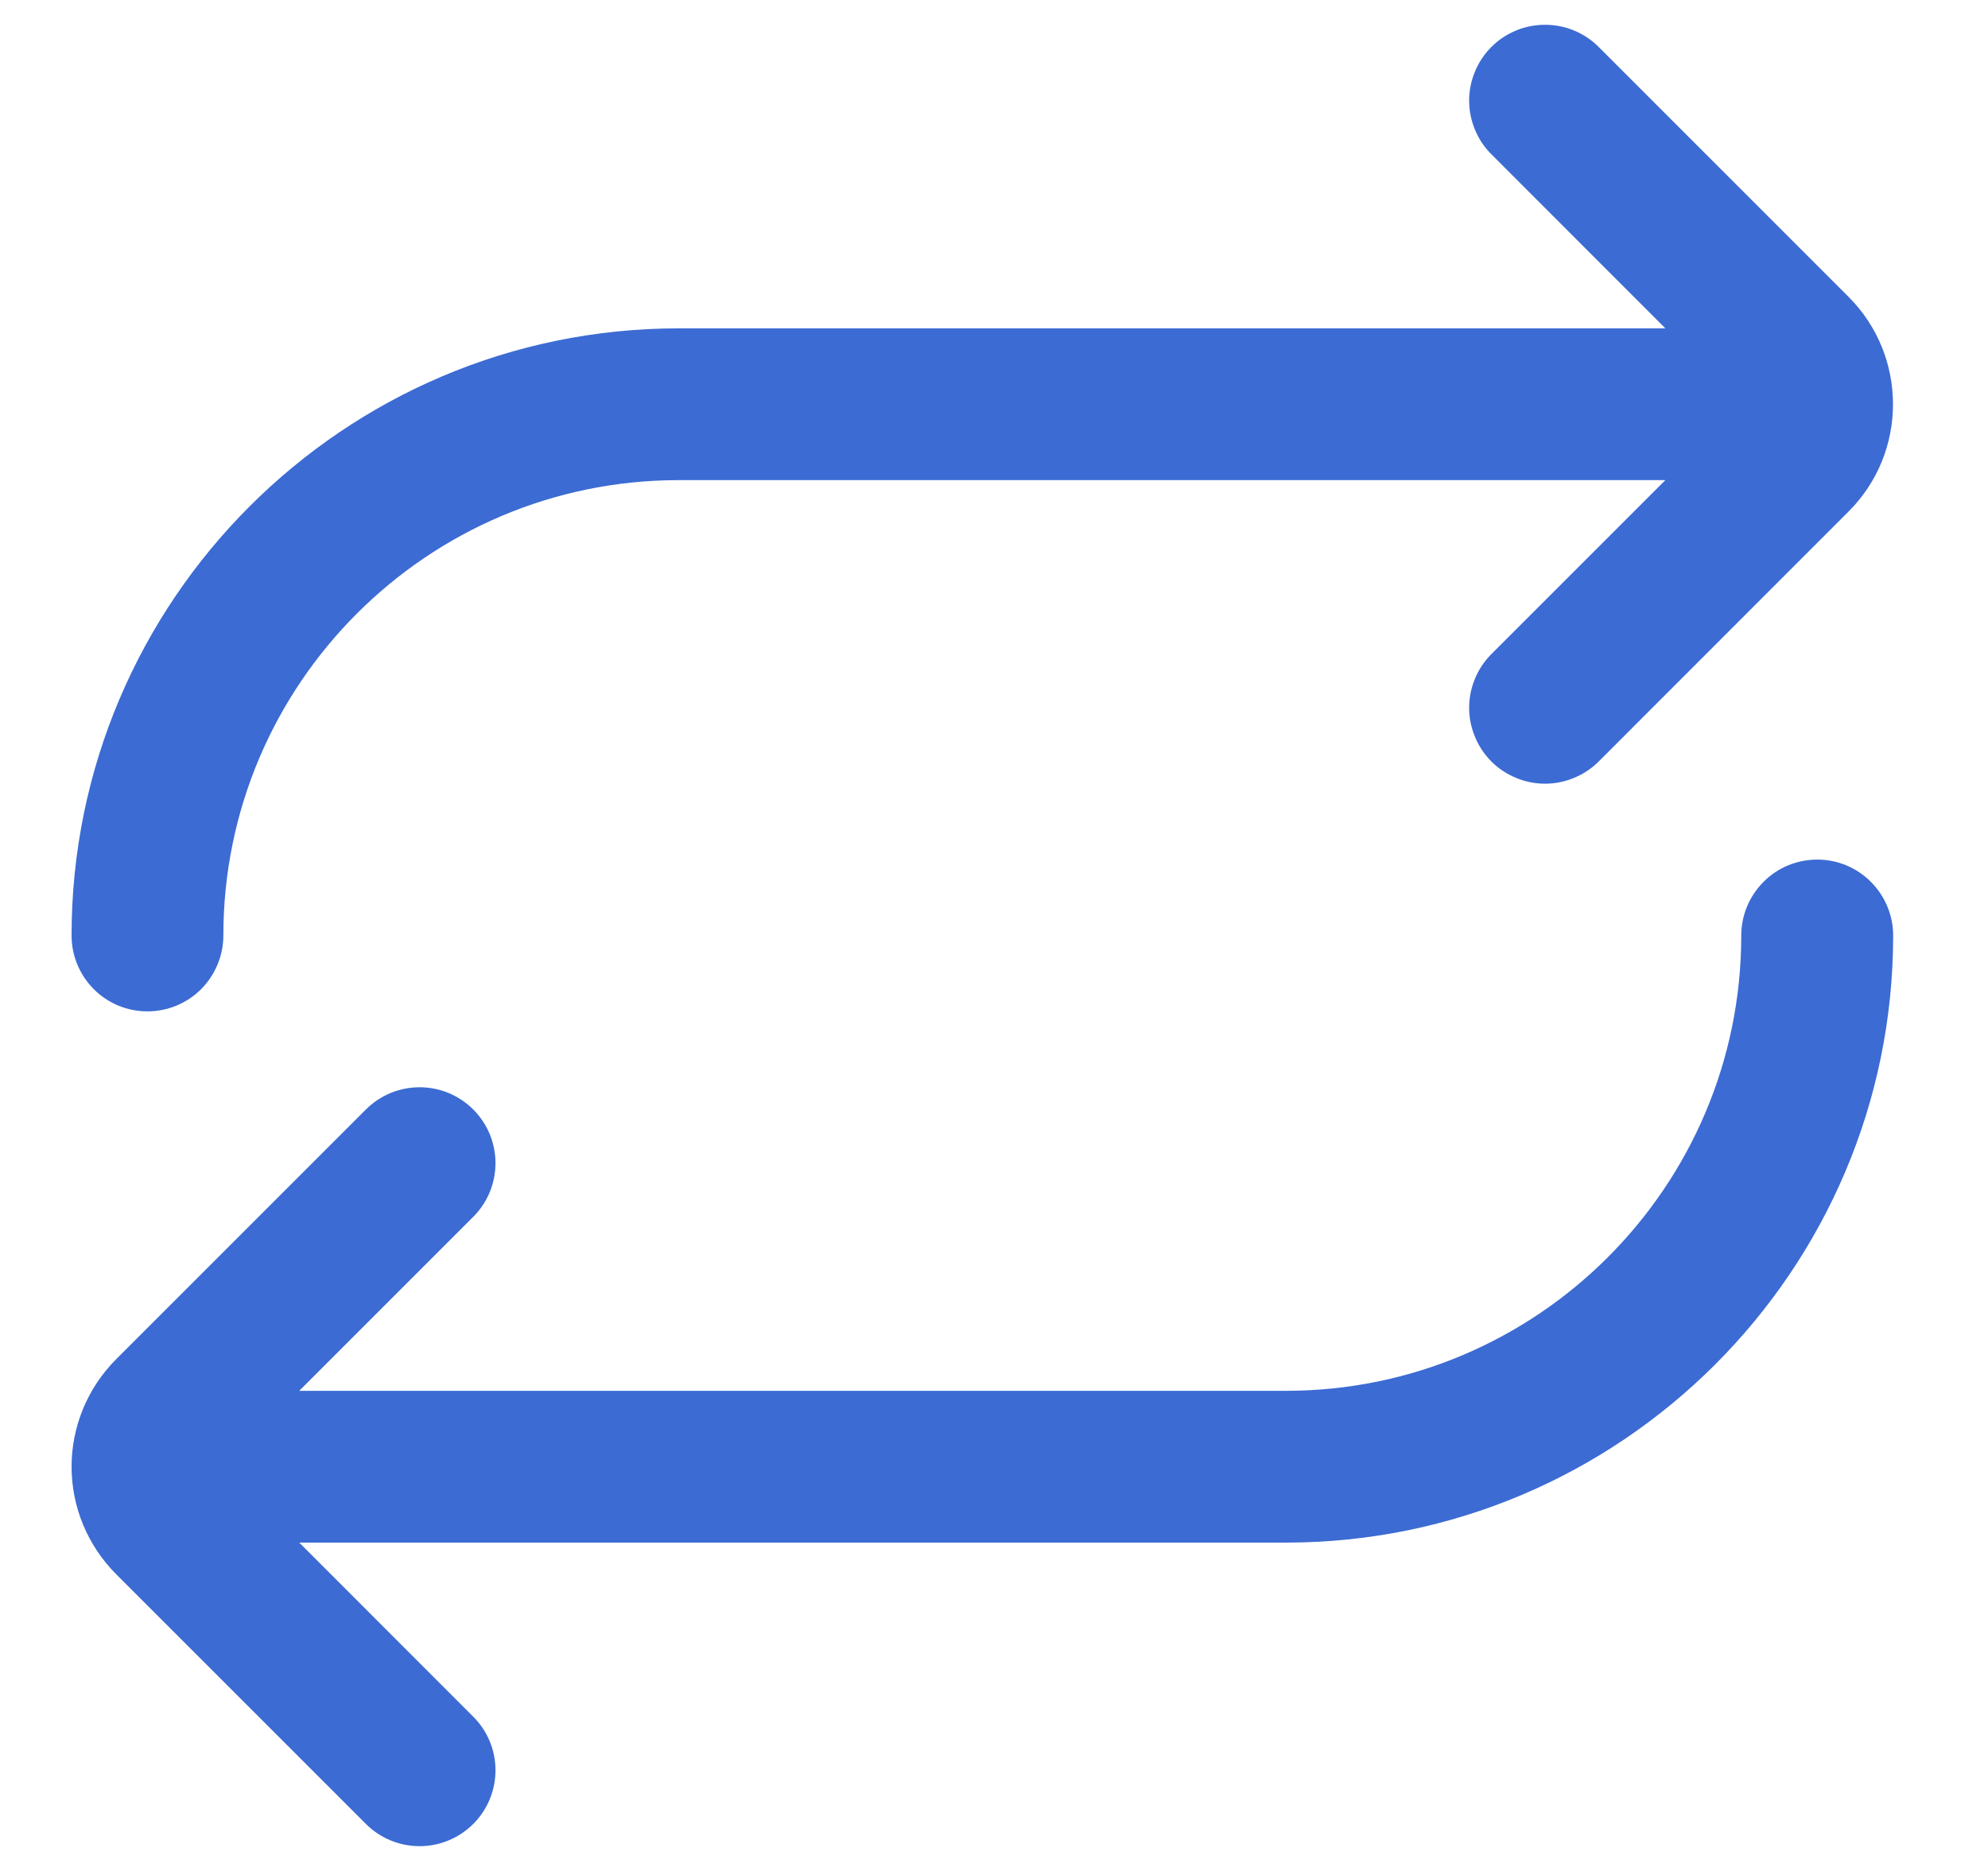
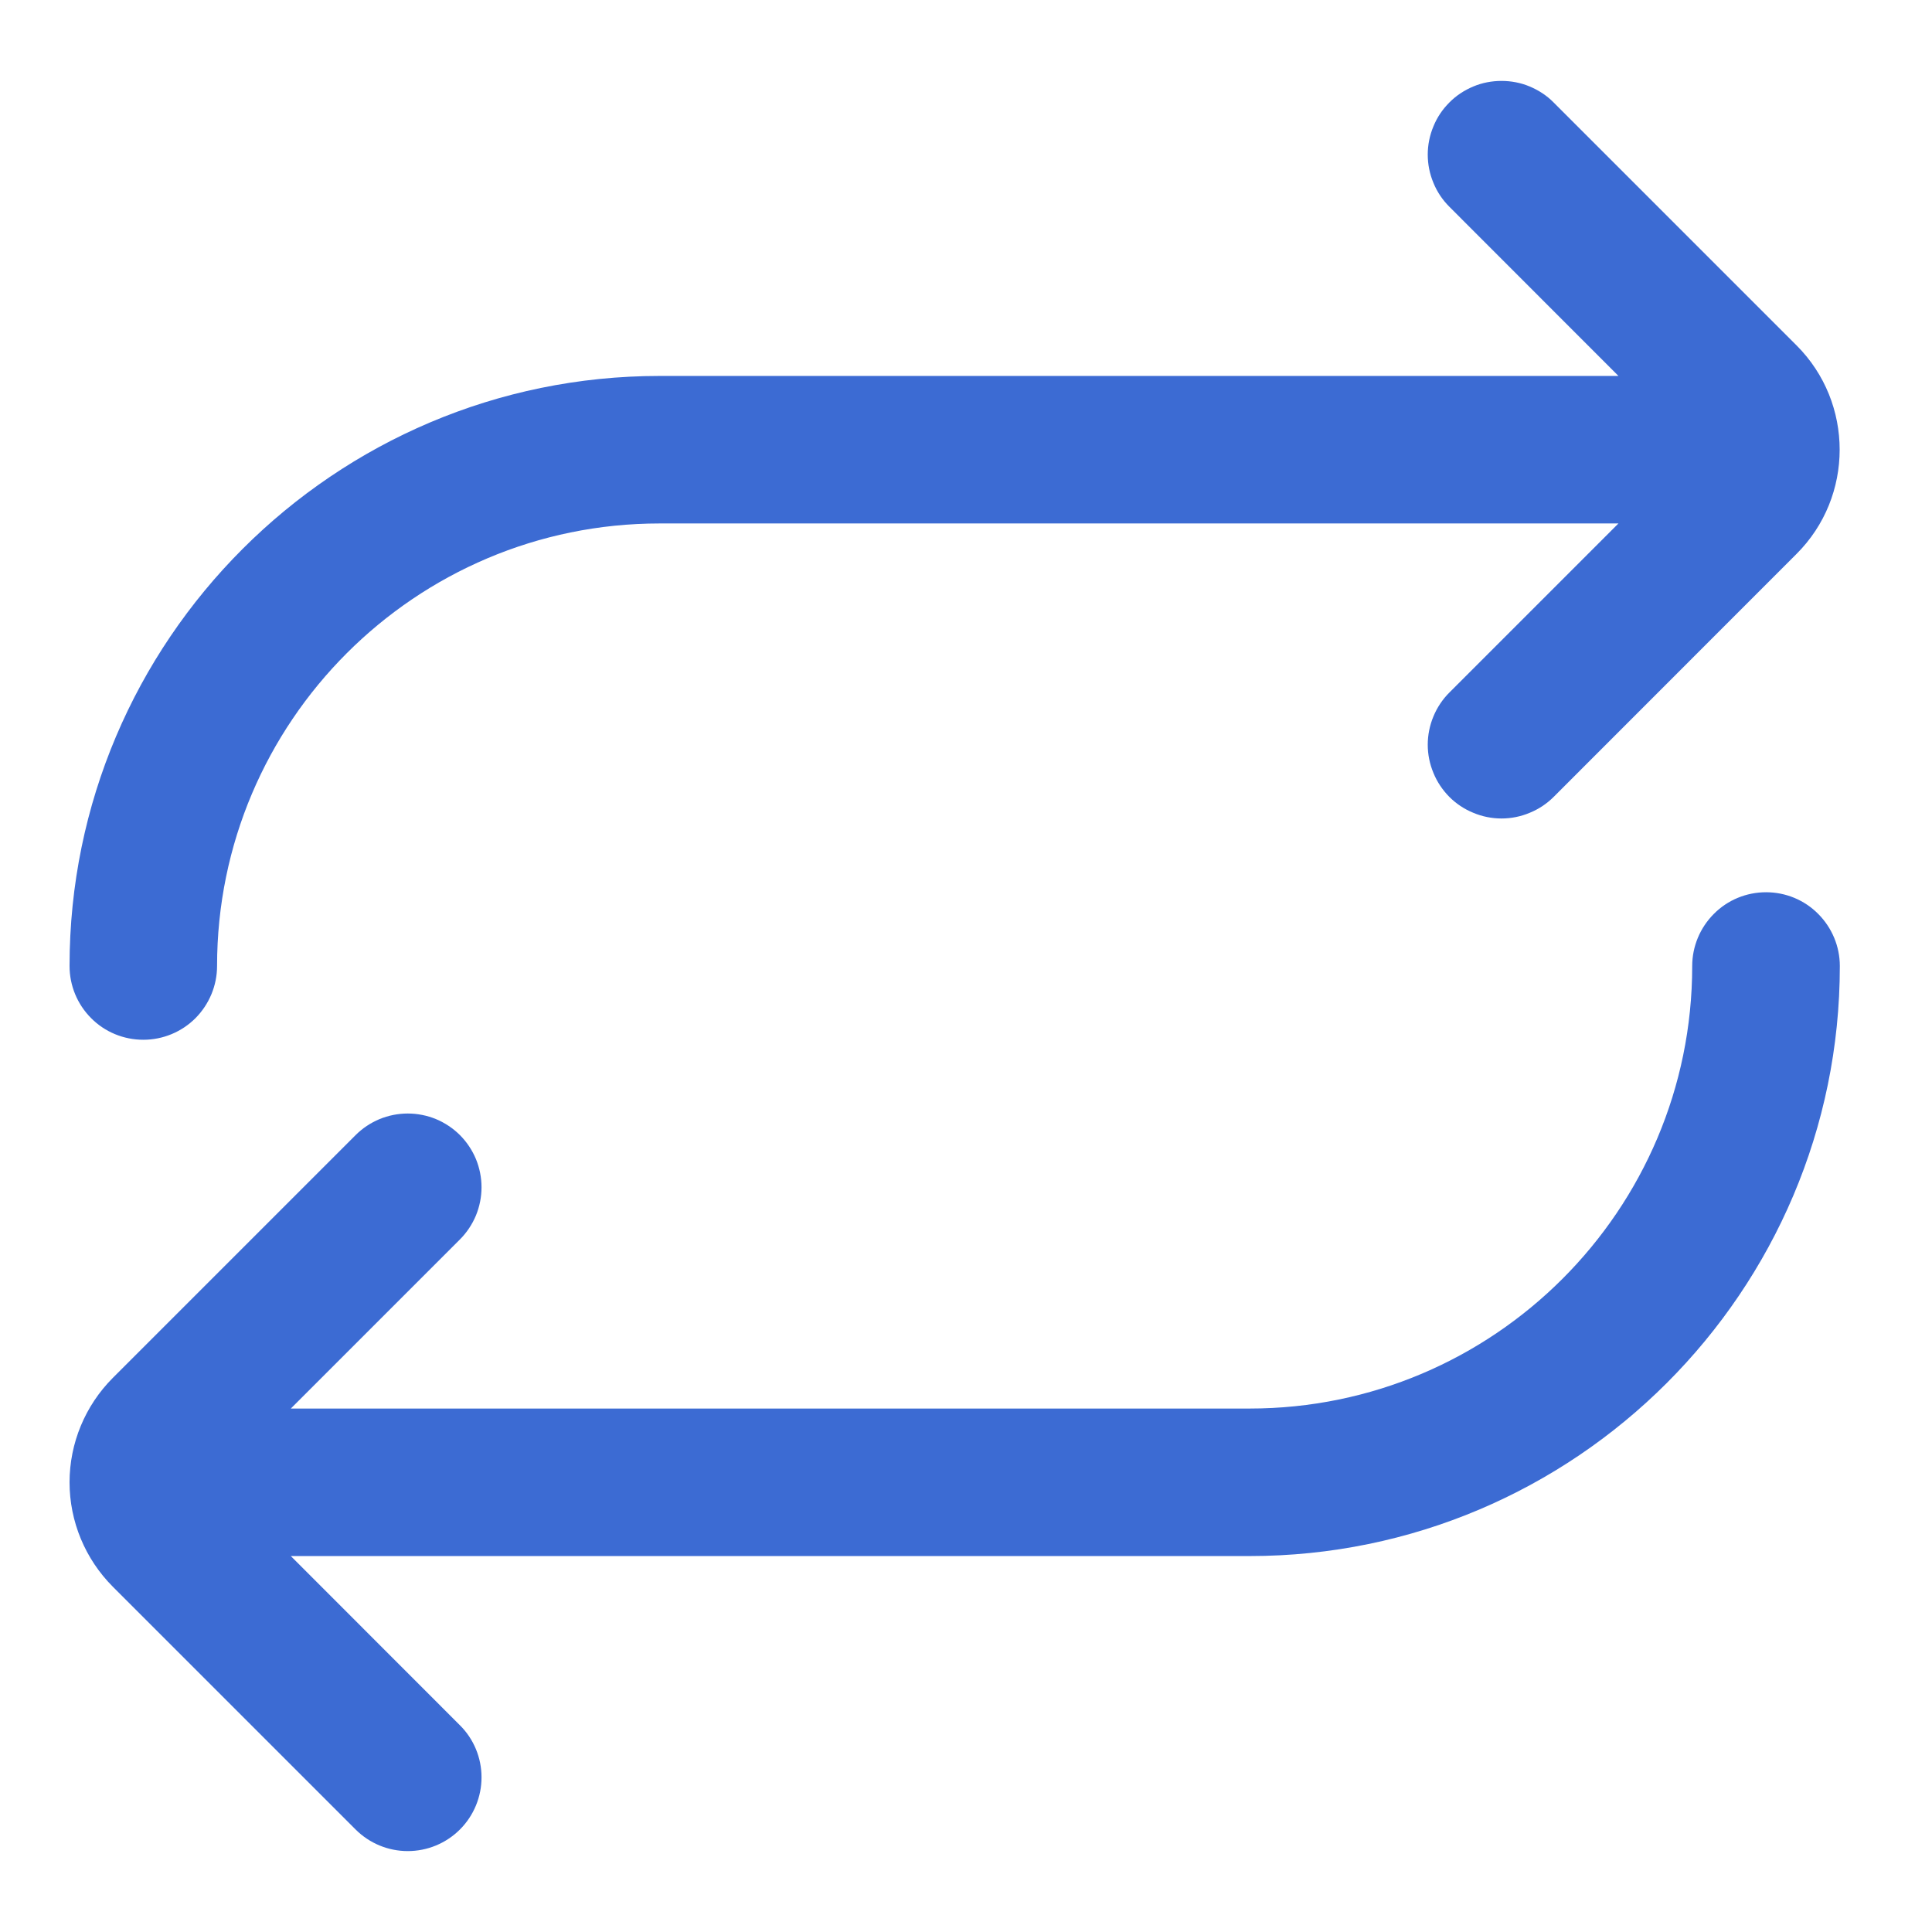
- <svg xmlns="http://www.w3.org/2000/svg" width="17" height="16" viewBox="0 0 17 16" fill="none">
+ <svg xmlns="http://www.w3.org/2000/svg" width="16" height="16" viewBox="0 0 17 16" fill="none">
  <path d="M16.189 8C16.189 10.863 13.859 13.192 10.996 13.192H2.559L4.047 14.681C4.169 14.802 4.237 14.967 4.237 15.139C4.237 15.311 4.169 15.476 4.047 15.598C3.925 15.72 3.76 15.788 3.588 15.788C3.416 15.788 3.251 15.72 3.129 15.598L0.992 13.461C0.749 13.217 0.612 12.887 0.612 12.543C0.612 12.199 0.749 11.869 0.992 11.625L3.129 9.488C3.189 9.428 3.261 9.38 3.34 9.347C3.418 9.315 3.503 9.298 3.588 9.298C3.673 9.298 3.758 9.315 3.836 9.347C3.915 9.38 3.987 9.428 4.047 9.488C4.107 9.548 4.155 9.62 4.188 9.699C4.22 9.777 4.237 9.862 4.237 9.947C4.237 10.032 4.22 10.117 4.188 10.195C4.155 10.274 4.107 10.346 4.047 10.406L2.559 11.894H10.996C13.144 11.894 14.89 10.148 14.89 8C14.89 7.828 14.959 7.663 15.081 7.541C15.202 7.419 15.367 7.351 15.54 7.351C15.712 7.351 15.877 7.419 15.998 7.541C16.12 7.663 16.189 7.828 16.189 8ZM1.261 8.649C1.433 8.649 1.598 8.581 1.72 8.459C1.841 8.337 1.91 8.172 1.91 8C1.91 5.852 3.656 4.106 5.804 4.106H14.241L12.753 5.594C12.693 5.654 12.645 5.726 12.613 5.804C12.58 5.883 12.563 5.968 12.563 6.053C12.563 6.138 12.58 6.222 12.613 6.301C12.645 6.38 12.693 6.451 12.753 6.512C12.813 6.572 12.885 6.62 12.964 6.652C13.042 6.685 13.127 6.702 13.212 6.702C13.297 6.702 13.382 6.685 13.46 6.652C13.539 6.62 13.611 6.572 13.671 6.512L15.808 4.374C16.314 3.869 16.314 3.045 15.808 2.539L13.671 0.402C13.611 0.341 13.539 0.294 13.46 0.261C13.382 0.228 13.297 0.212 13.212 0.212C13.127 0.212 13.042 0.228 12.964 0.261C12.885 0.294 12.813 0.341 12.753 0.402C12.693 0.462 12.645 0.533 12.613 0.612C12.58 0.691 12.563 0.775 12.563 0.86C12.563 0.946 12.58 1.03 12.613 1.109C12.645 1.188 12.693 1.259 12.753 1.319L14.241 2.808H5.804C2.941 2.808 0.612 5.137 0.612 8C0.612 8.172 0.68 8.337 0.802 8.459C0.923 8.581 1.088 8.649 1.261 8.649Z" fill="#3C6BD3" />
</svg>
